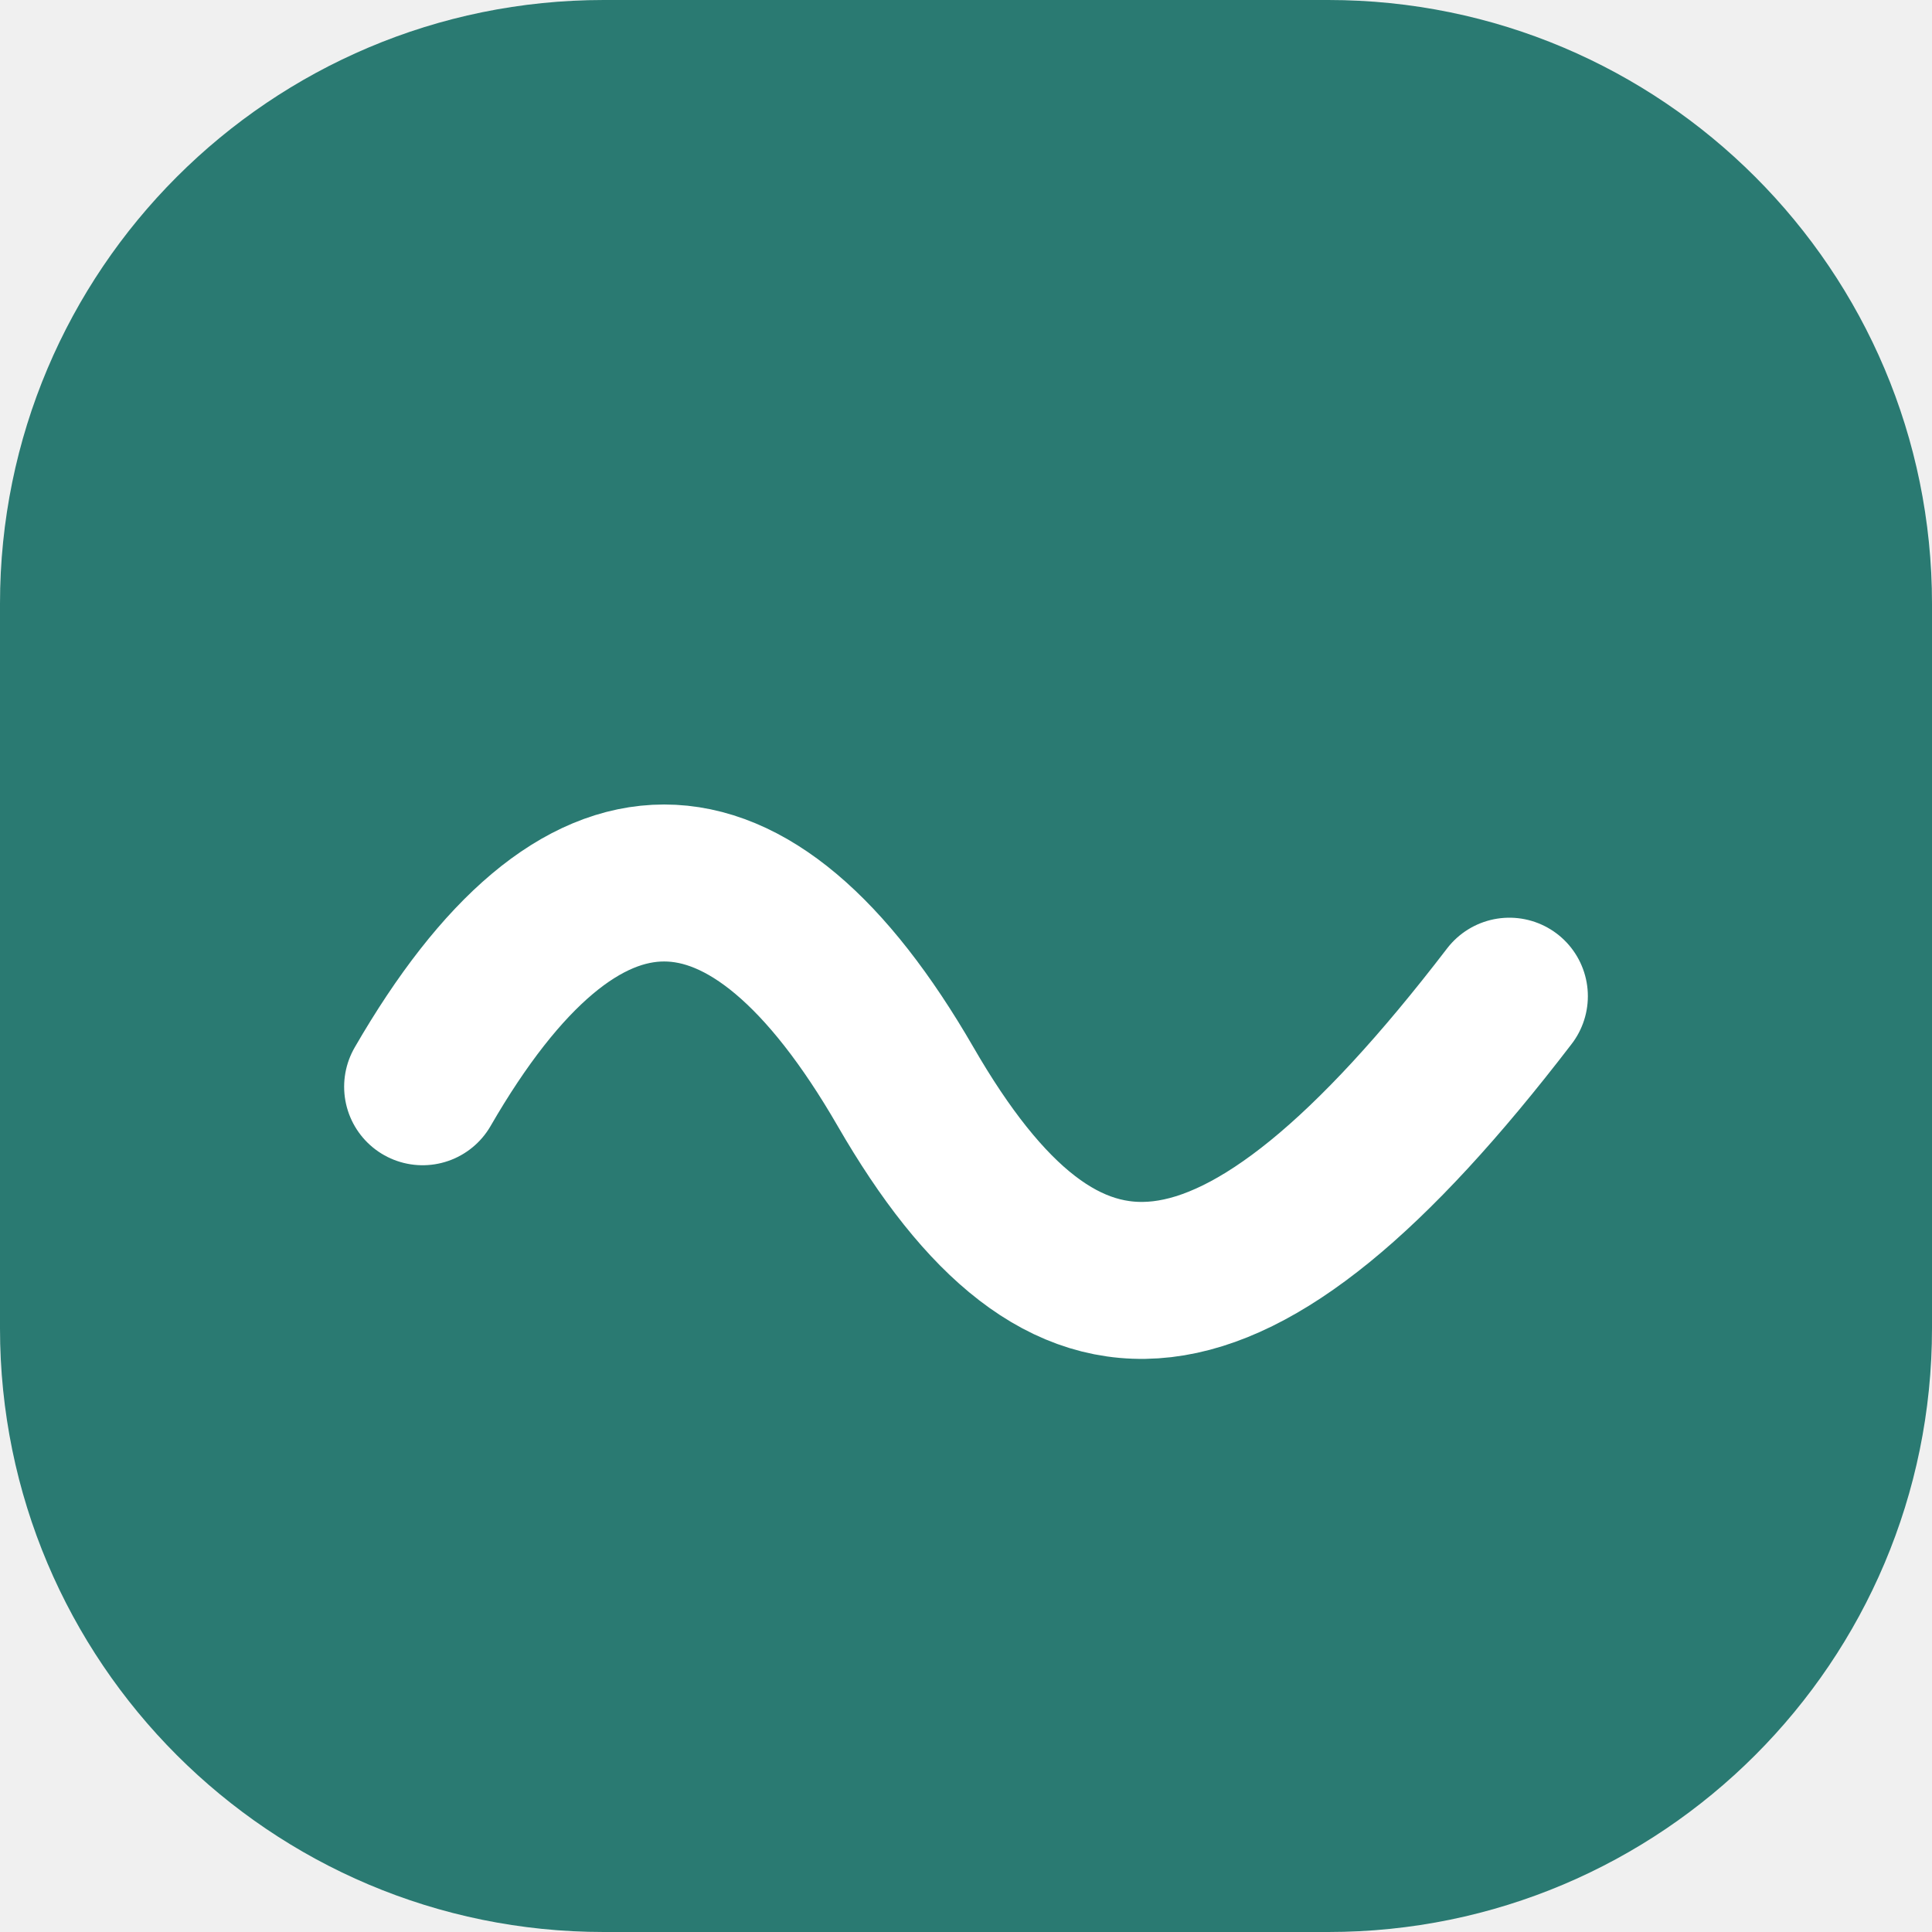
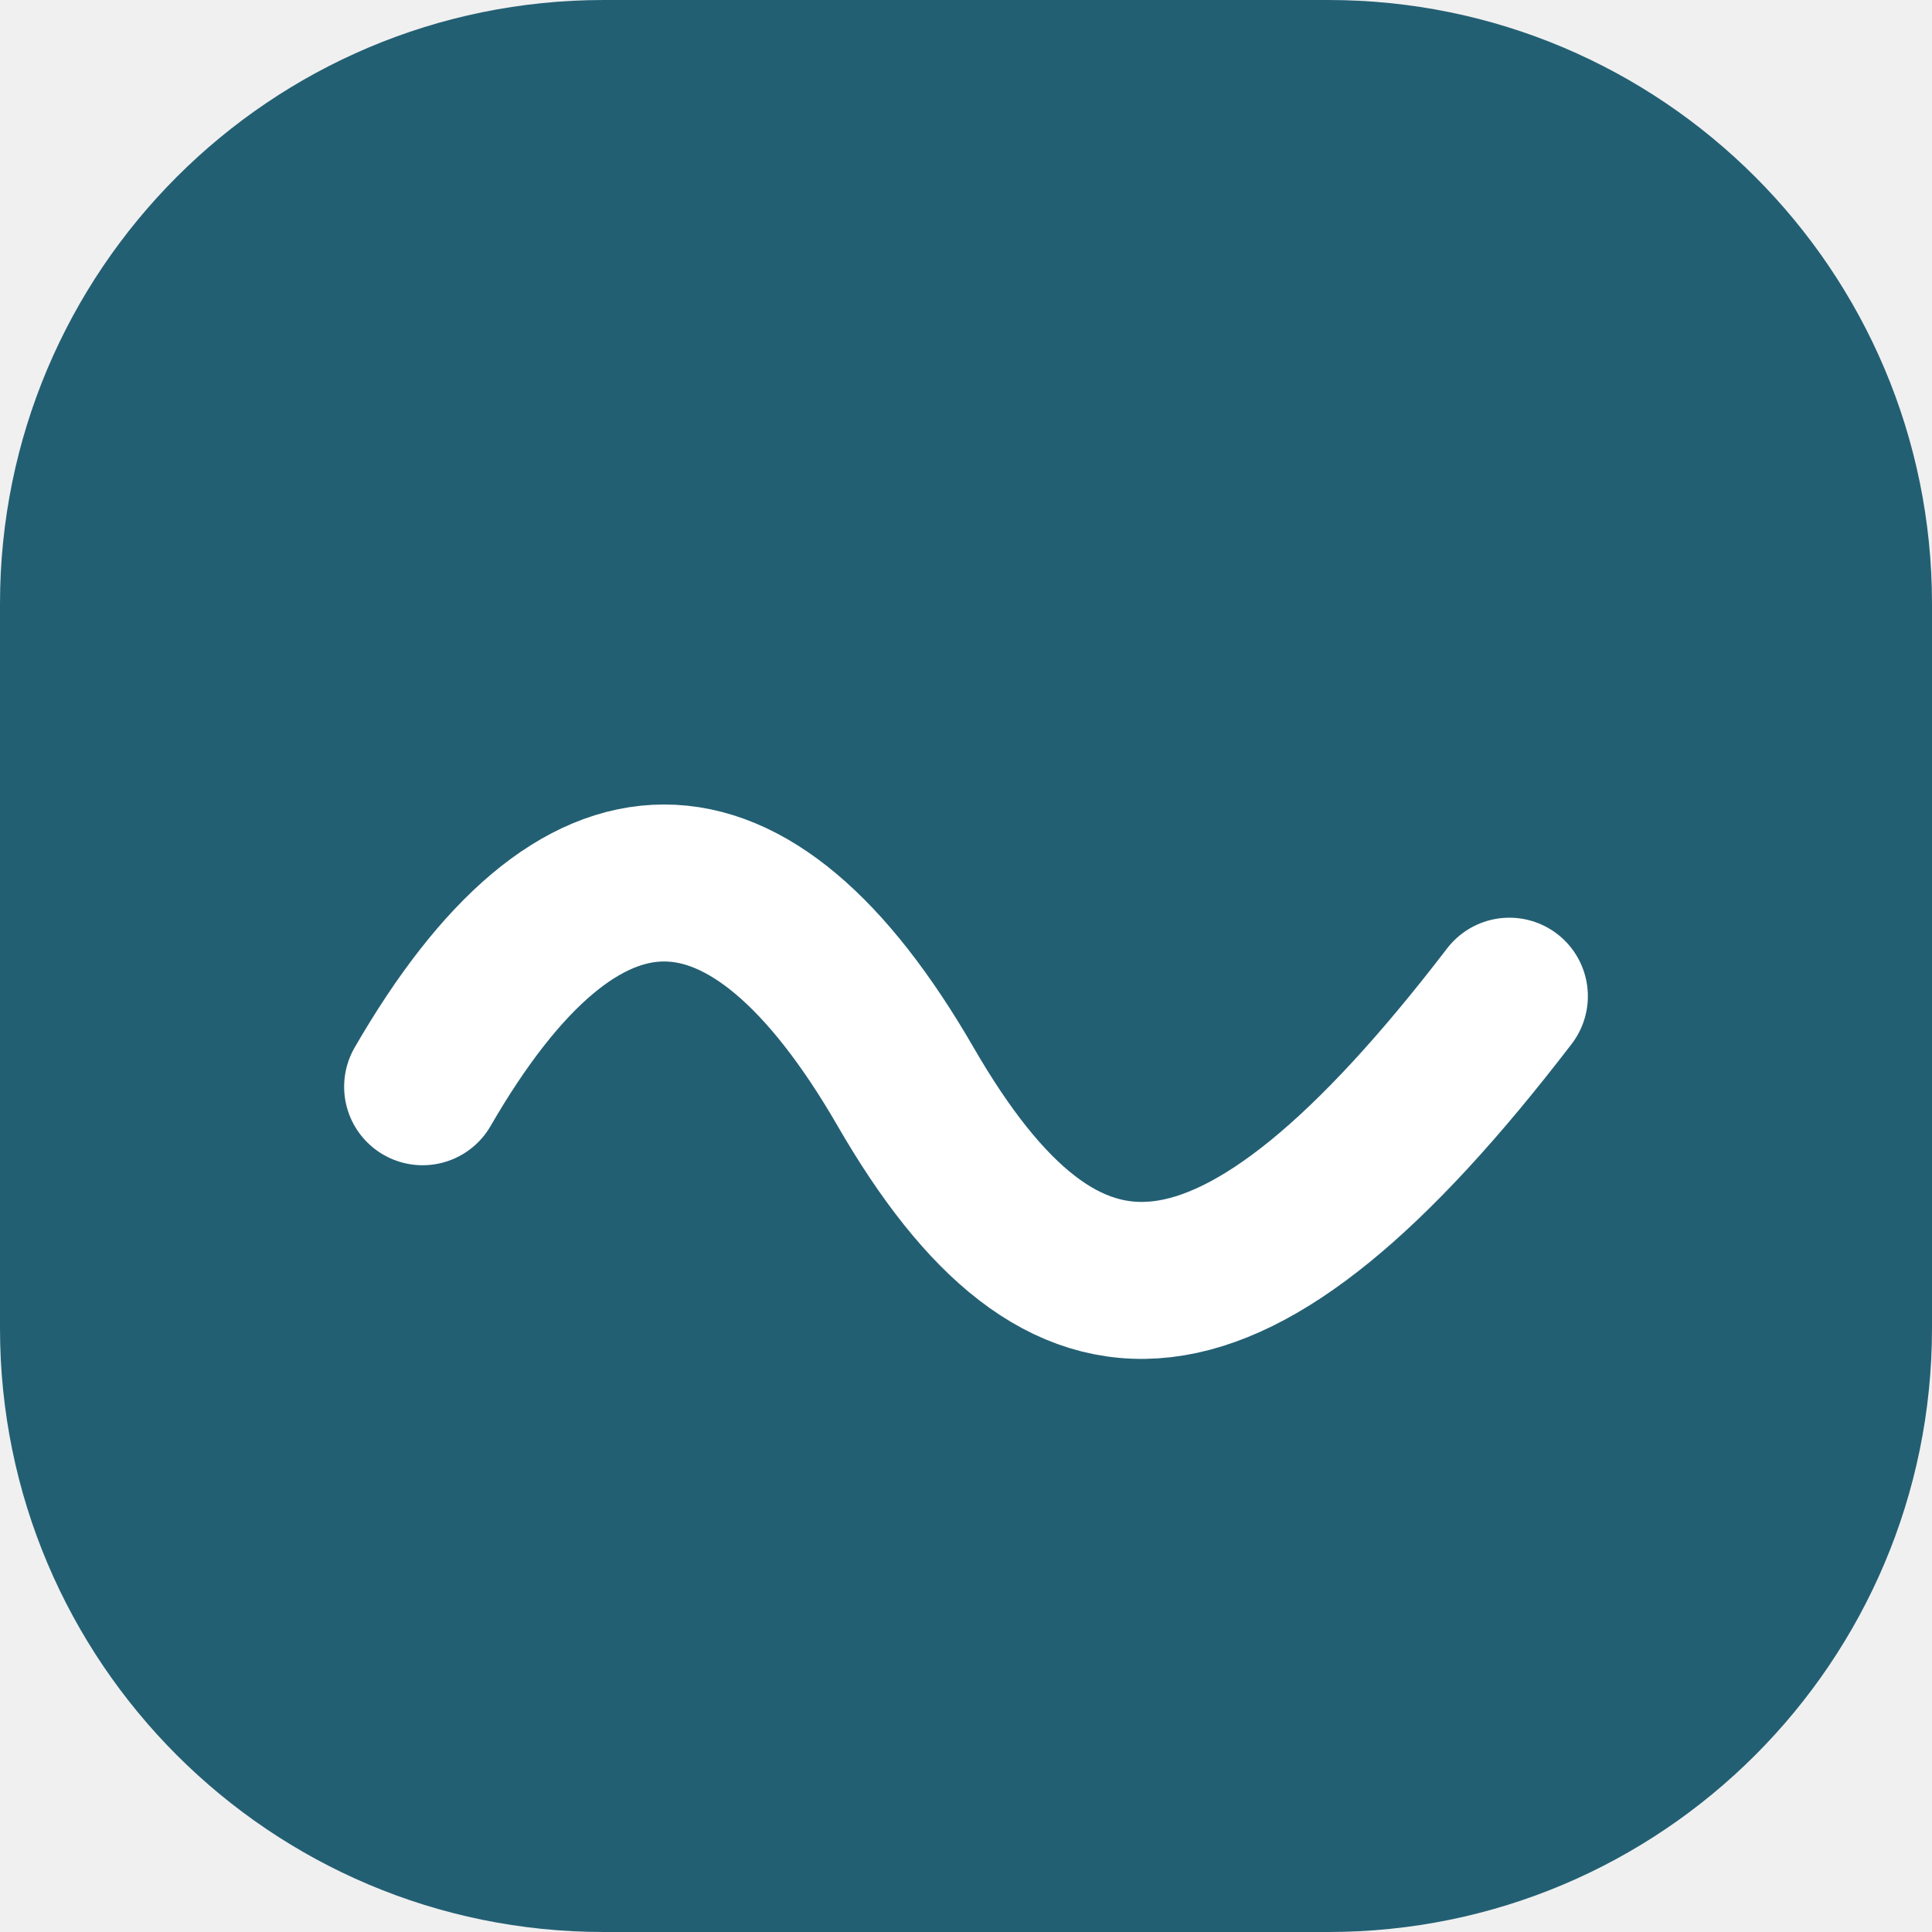
<svg xmlns="http://www.w3.org/2000/svg" viewBox="0 0 32 32">
-   <rect width="32" height="32" rx="10" fill="#2a7a72" />
+   <rect width="32" height="32" rx="10" fill="#235f73" />
  <path d="M7 18c2.6-4.5 5.4-4.5 8 0s5.4 4.5 10-1.5" fill="none" stroke="#fff" stroke-width="2.6" stroke-linecap="round" />
</svg>
